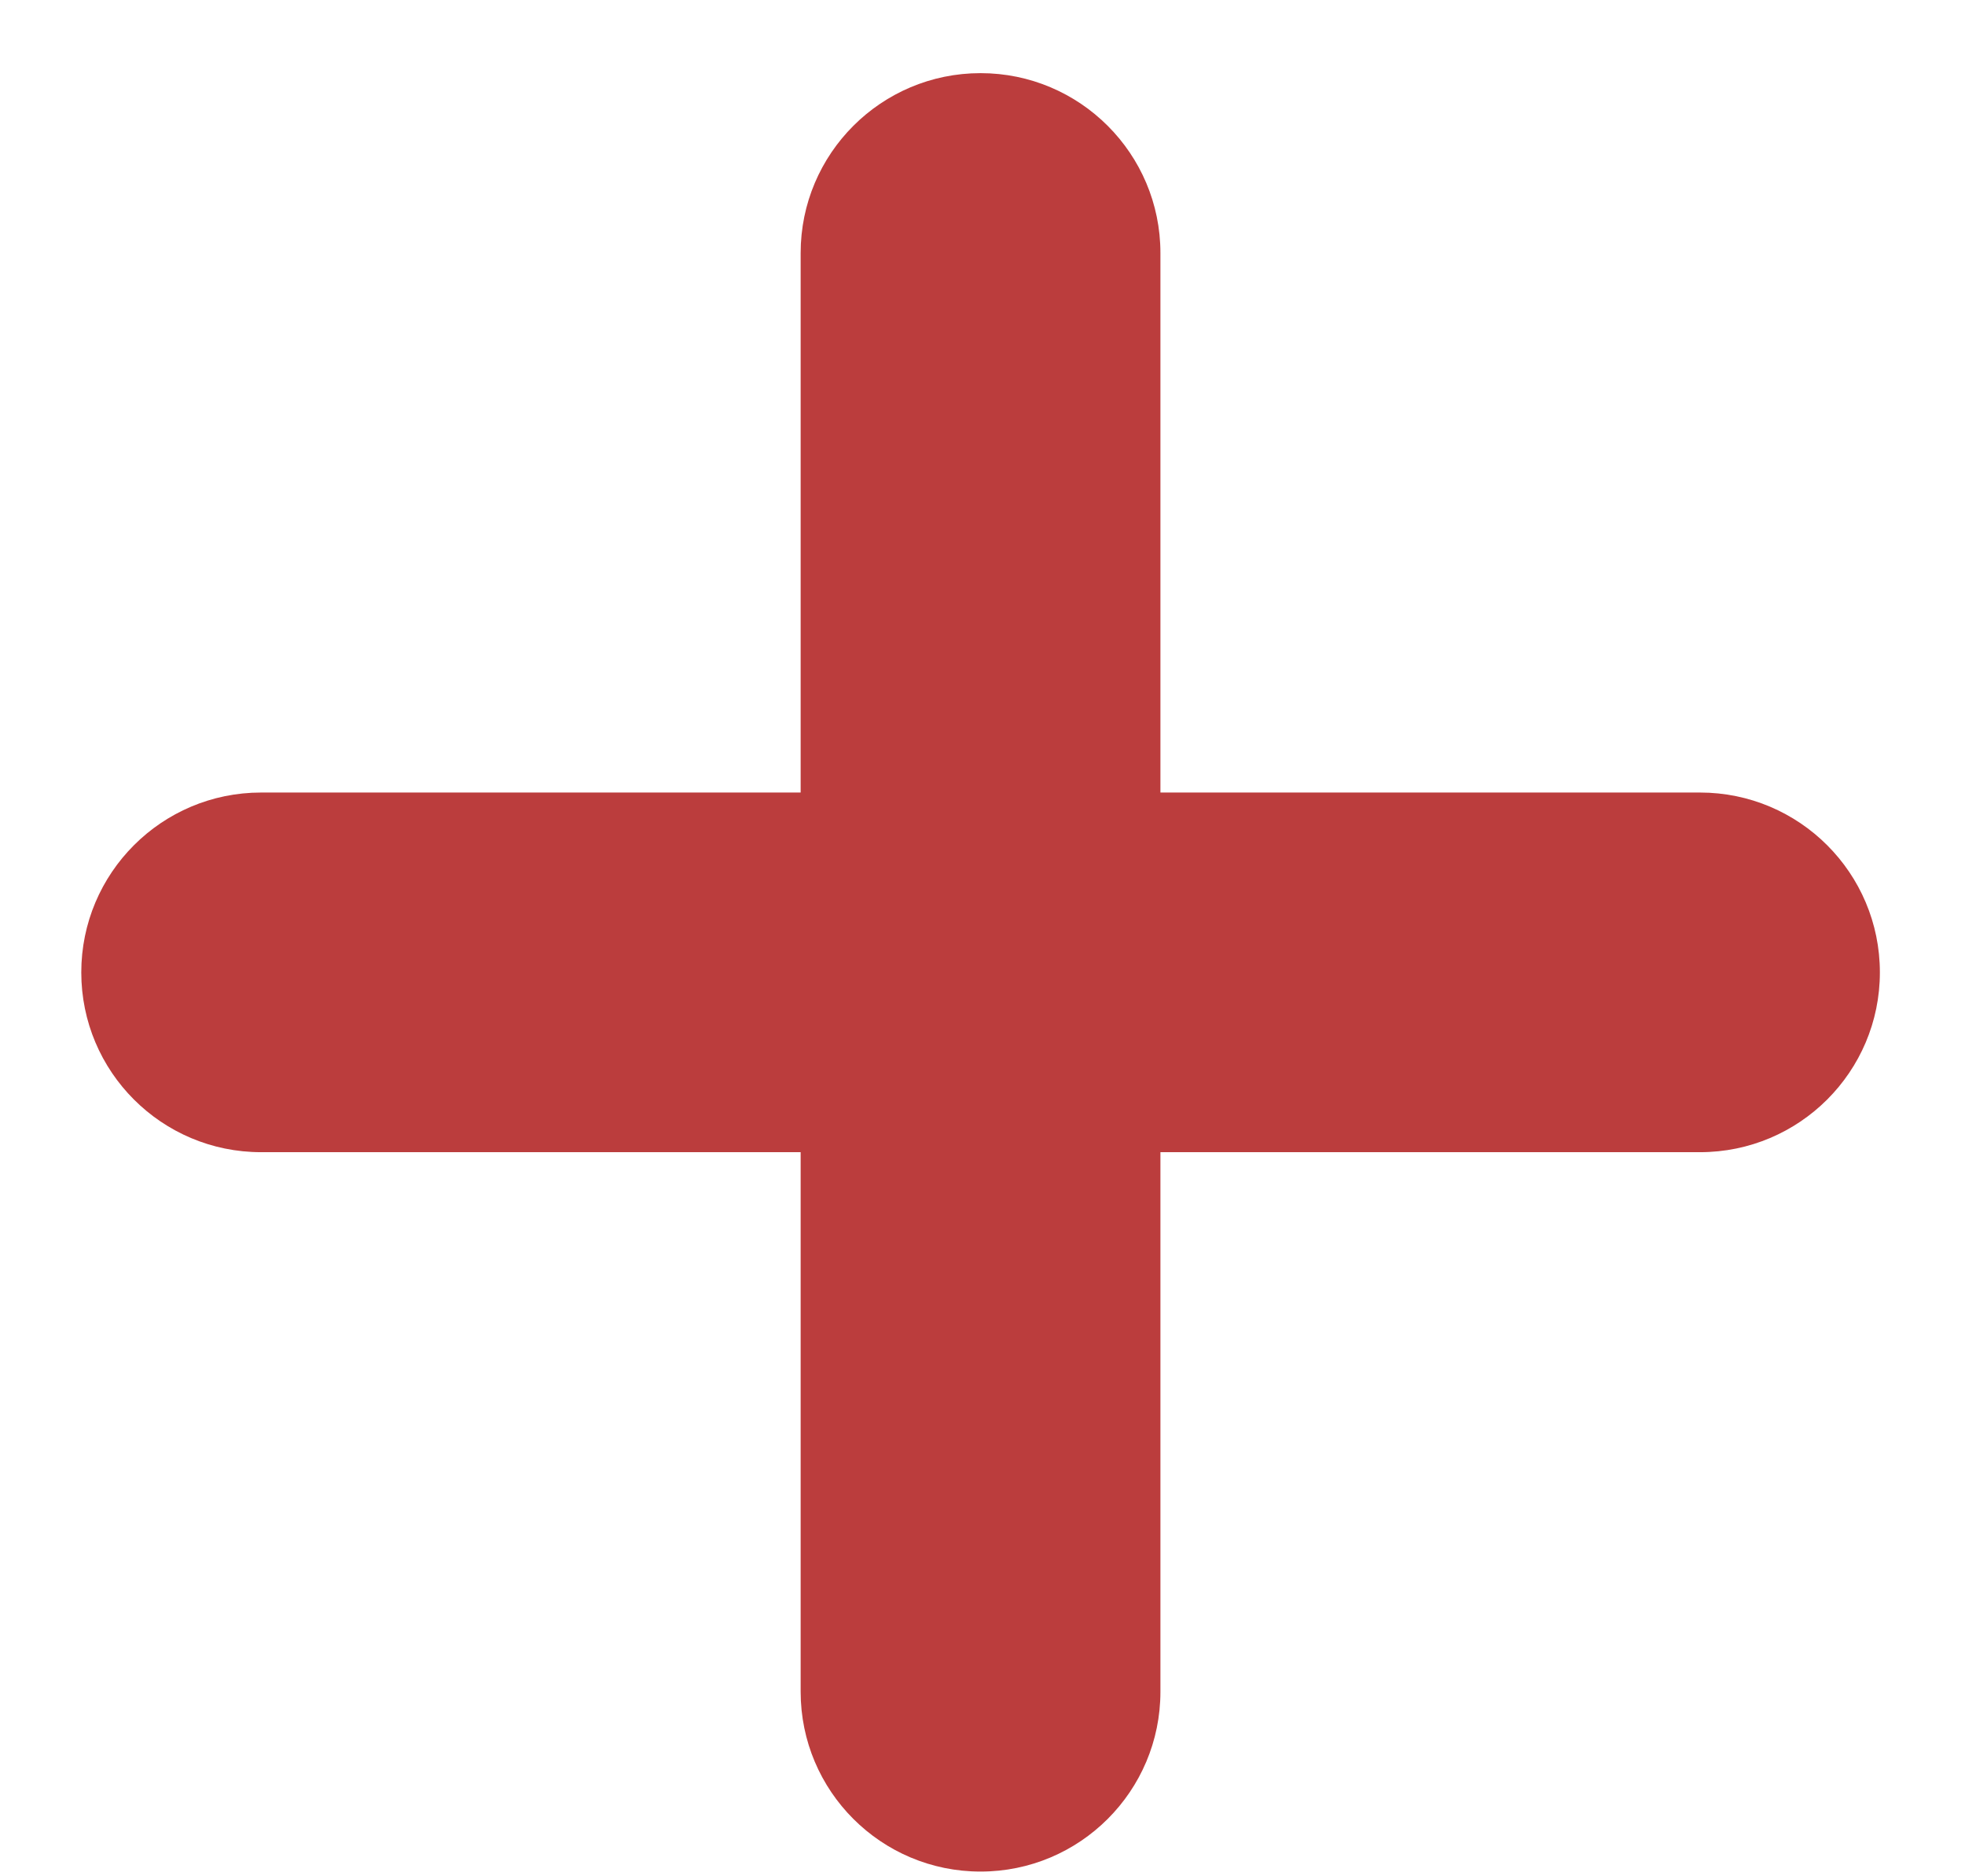
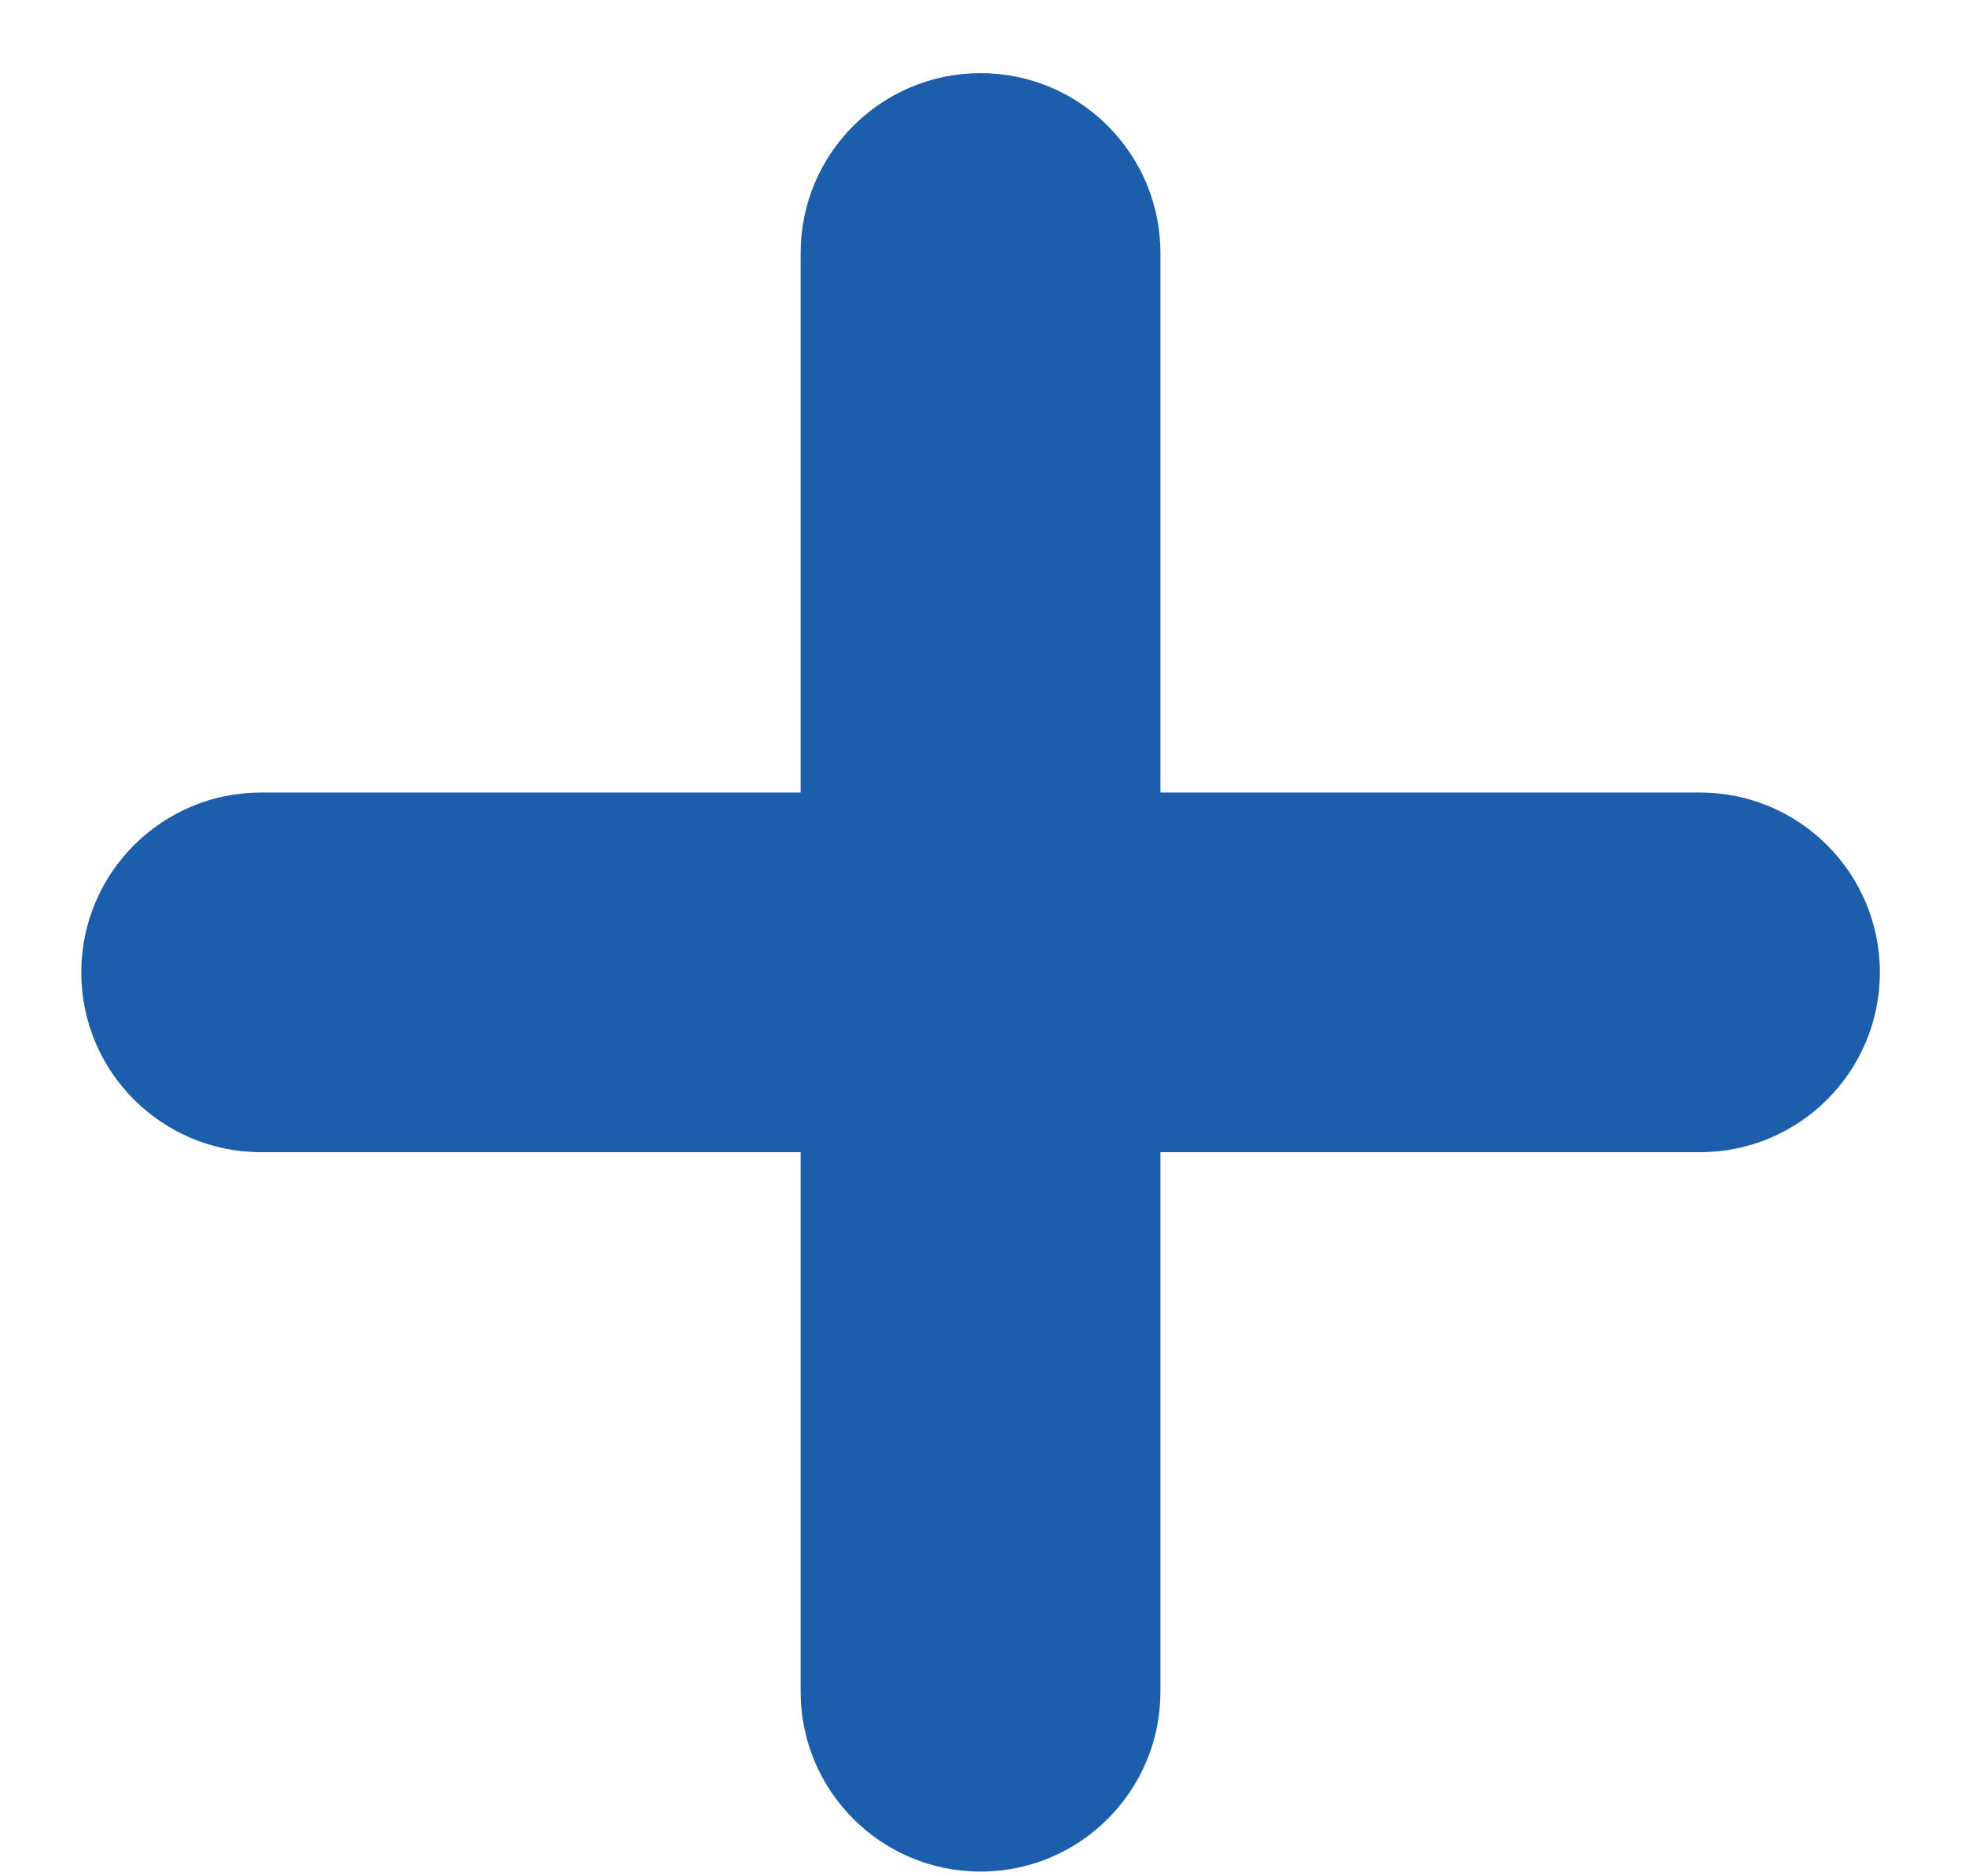
<svg xmlns="http://www.w3.org/2000/svg" width="22" height="21" viewBox="0 0 22 21" fill="none">
-   <path d="M10.978 0.819C9.866 0.819 8.964 1.721 8.964 2.833V8.874H2.923C1.811 8.874 0.91 9.776 0.91 10.888C0.91 12 1.811 12.901 2.923 12.901H8.964V18.942C8.964 20.055 9.866 20.956 10.978 20.956C12.09 20.956 12.992 20.055 12.992 18.942V12.901H19.033C20.145 12.901 21.047 12 21.047 10.888C21.047 9.776 20.145 8.874 19.033 8.874H12.992V2.833C12.992 1.721 12.09 0.819 10.978 0.819Z" fill="#BB3D3D" />
+   <path d="M10.978 0.819C9.866 0.819 8.964 1.721 8.964 2.833V8.874H2.923C1.811 8.874 0.91 9.776 0.91 10.888C0.91 12 1.811 12.901 2.923 12.901H8.964V18.942C8.964 20.055 9.866 20.956 10.978 20.956C12.09 20.956 12.992 20.055 12.992 18.942V12.901H19.033C20.145 12.901 21.047 12 21.047 10.888C21.047 9.776 20.145 8.874 19.033 8.874H12.992V2.833C12.992 1.721 12.09 0.819 10.978 0.819Z" fill="#1C5EAC" />
</svg>
